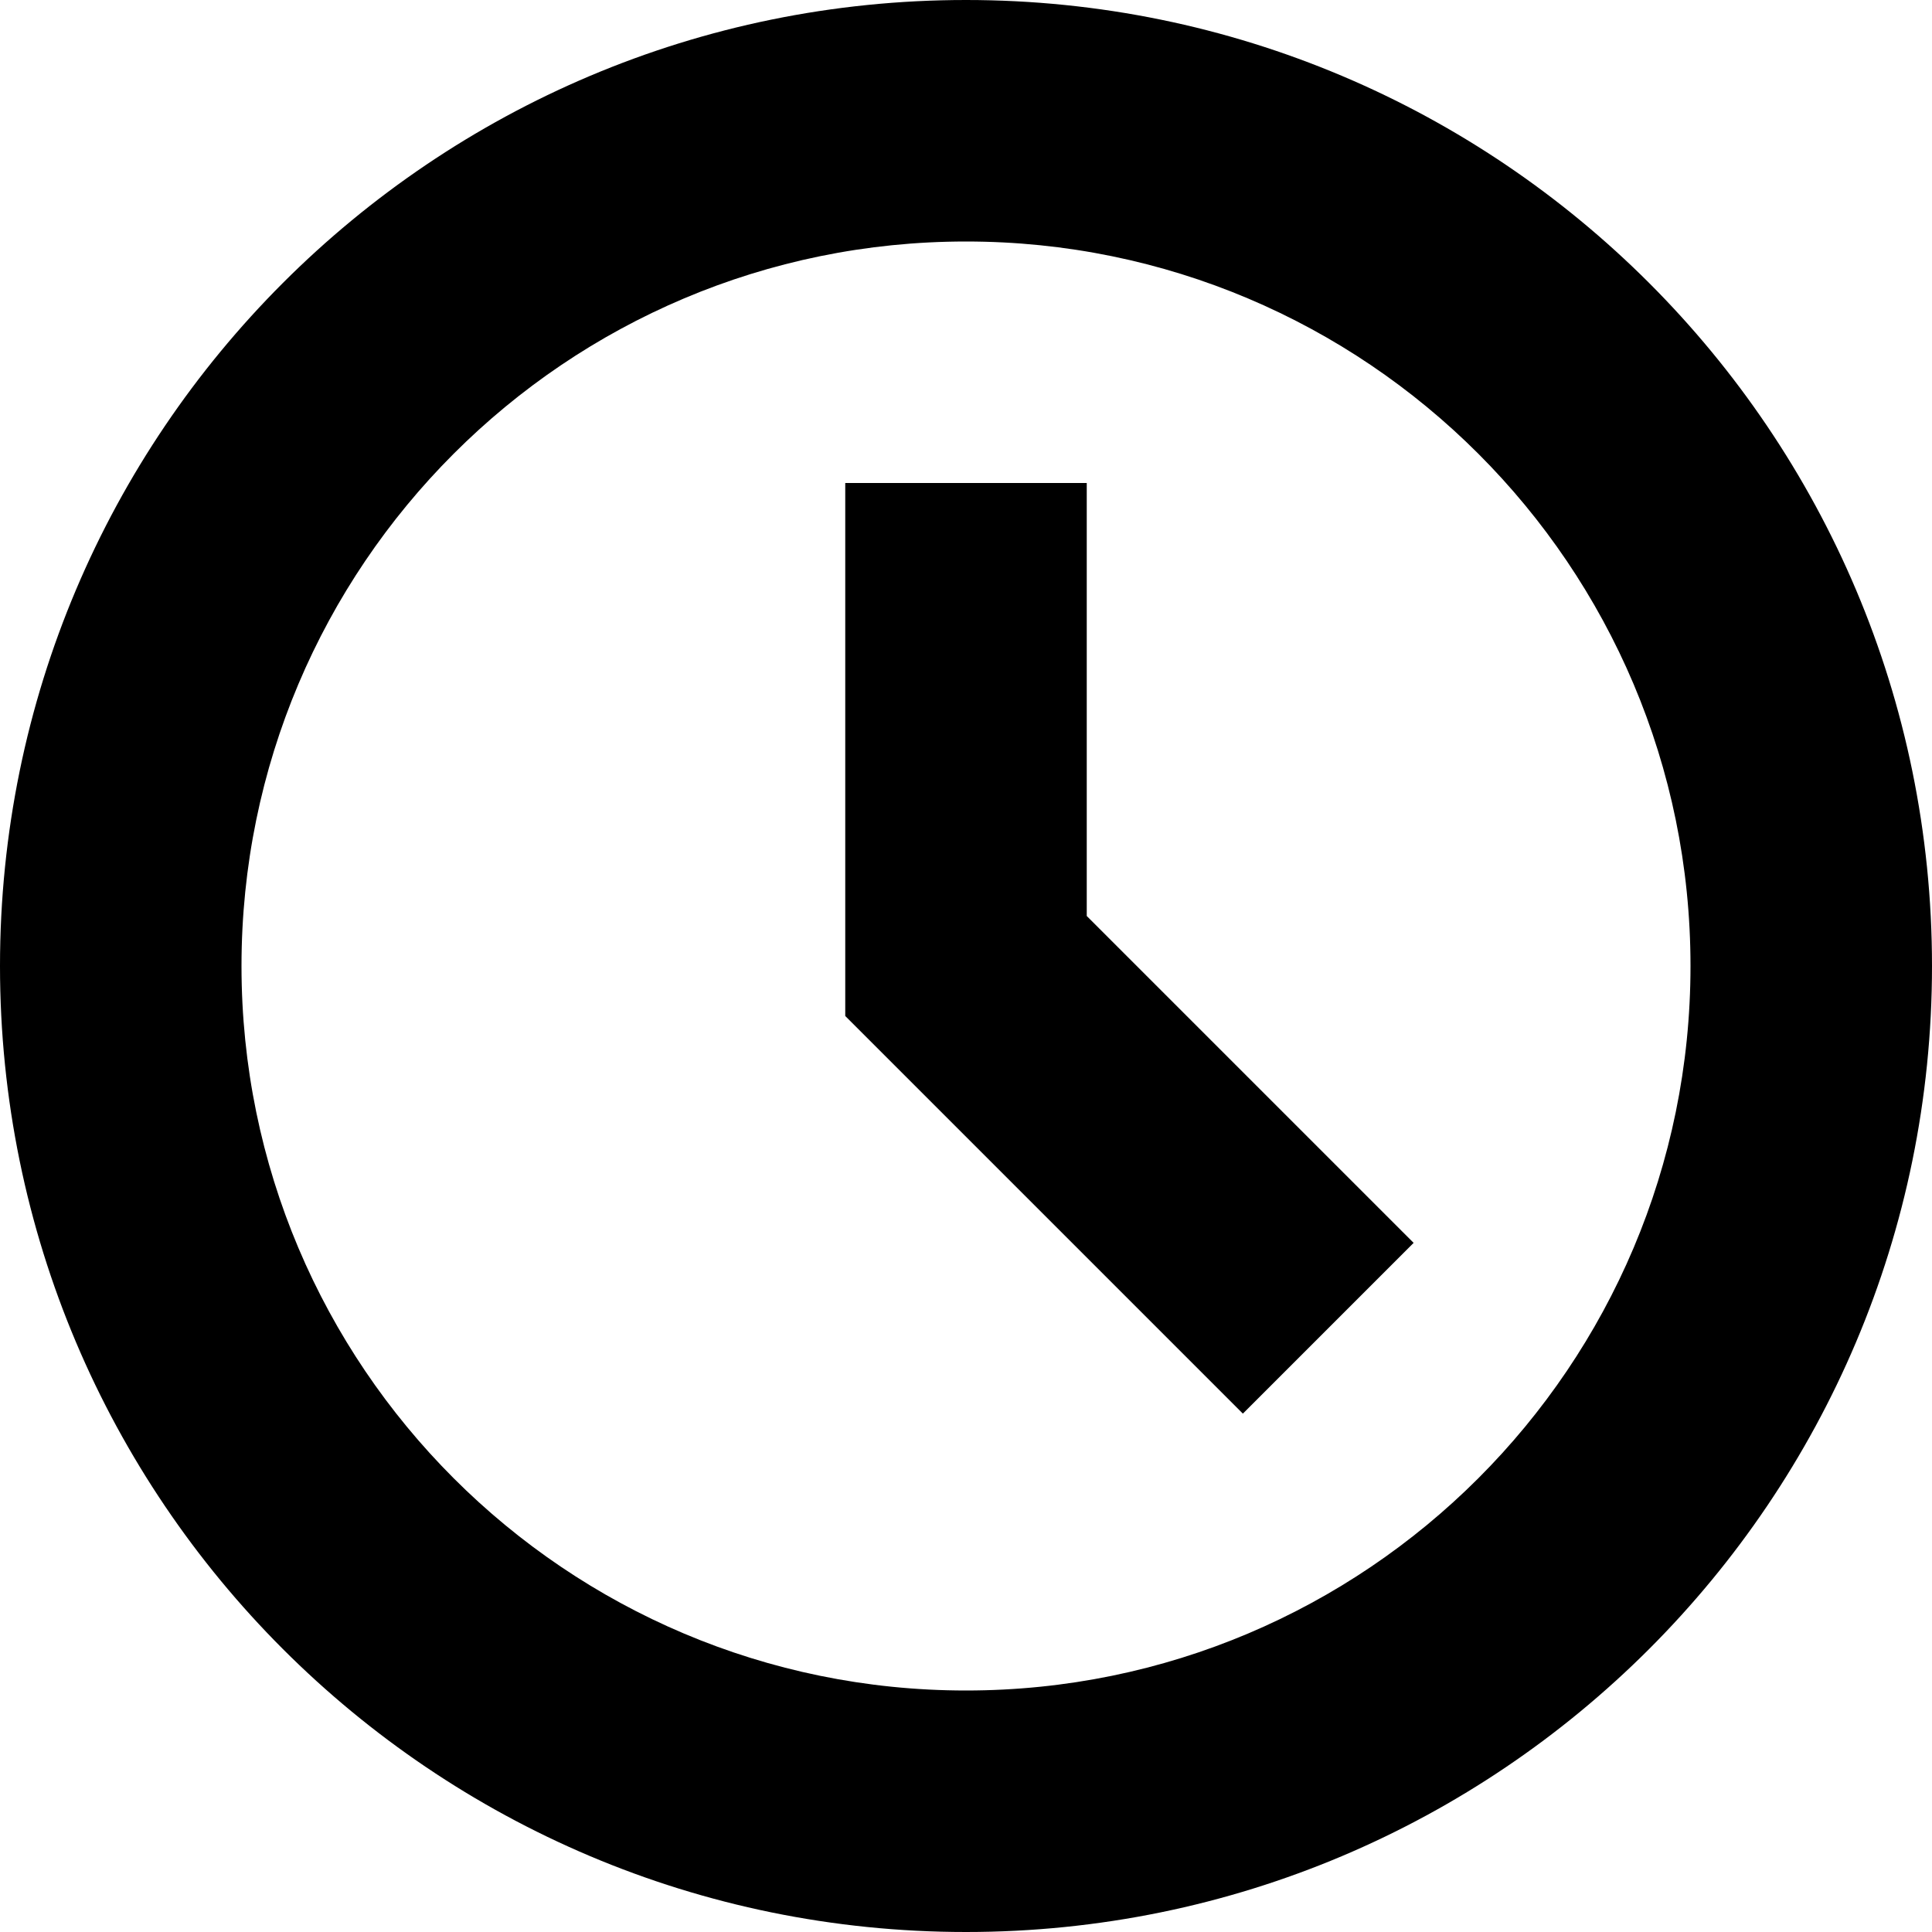
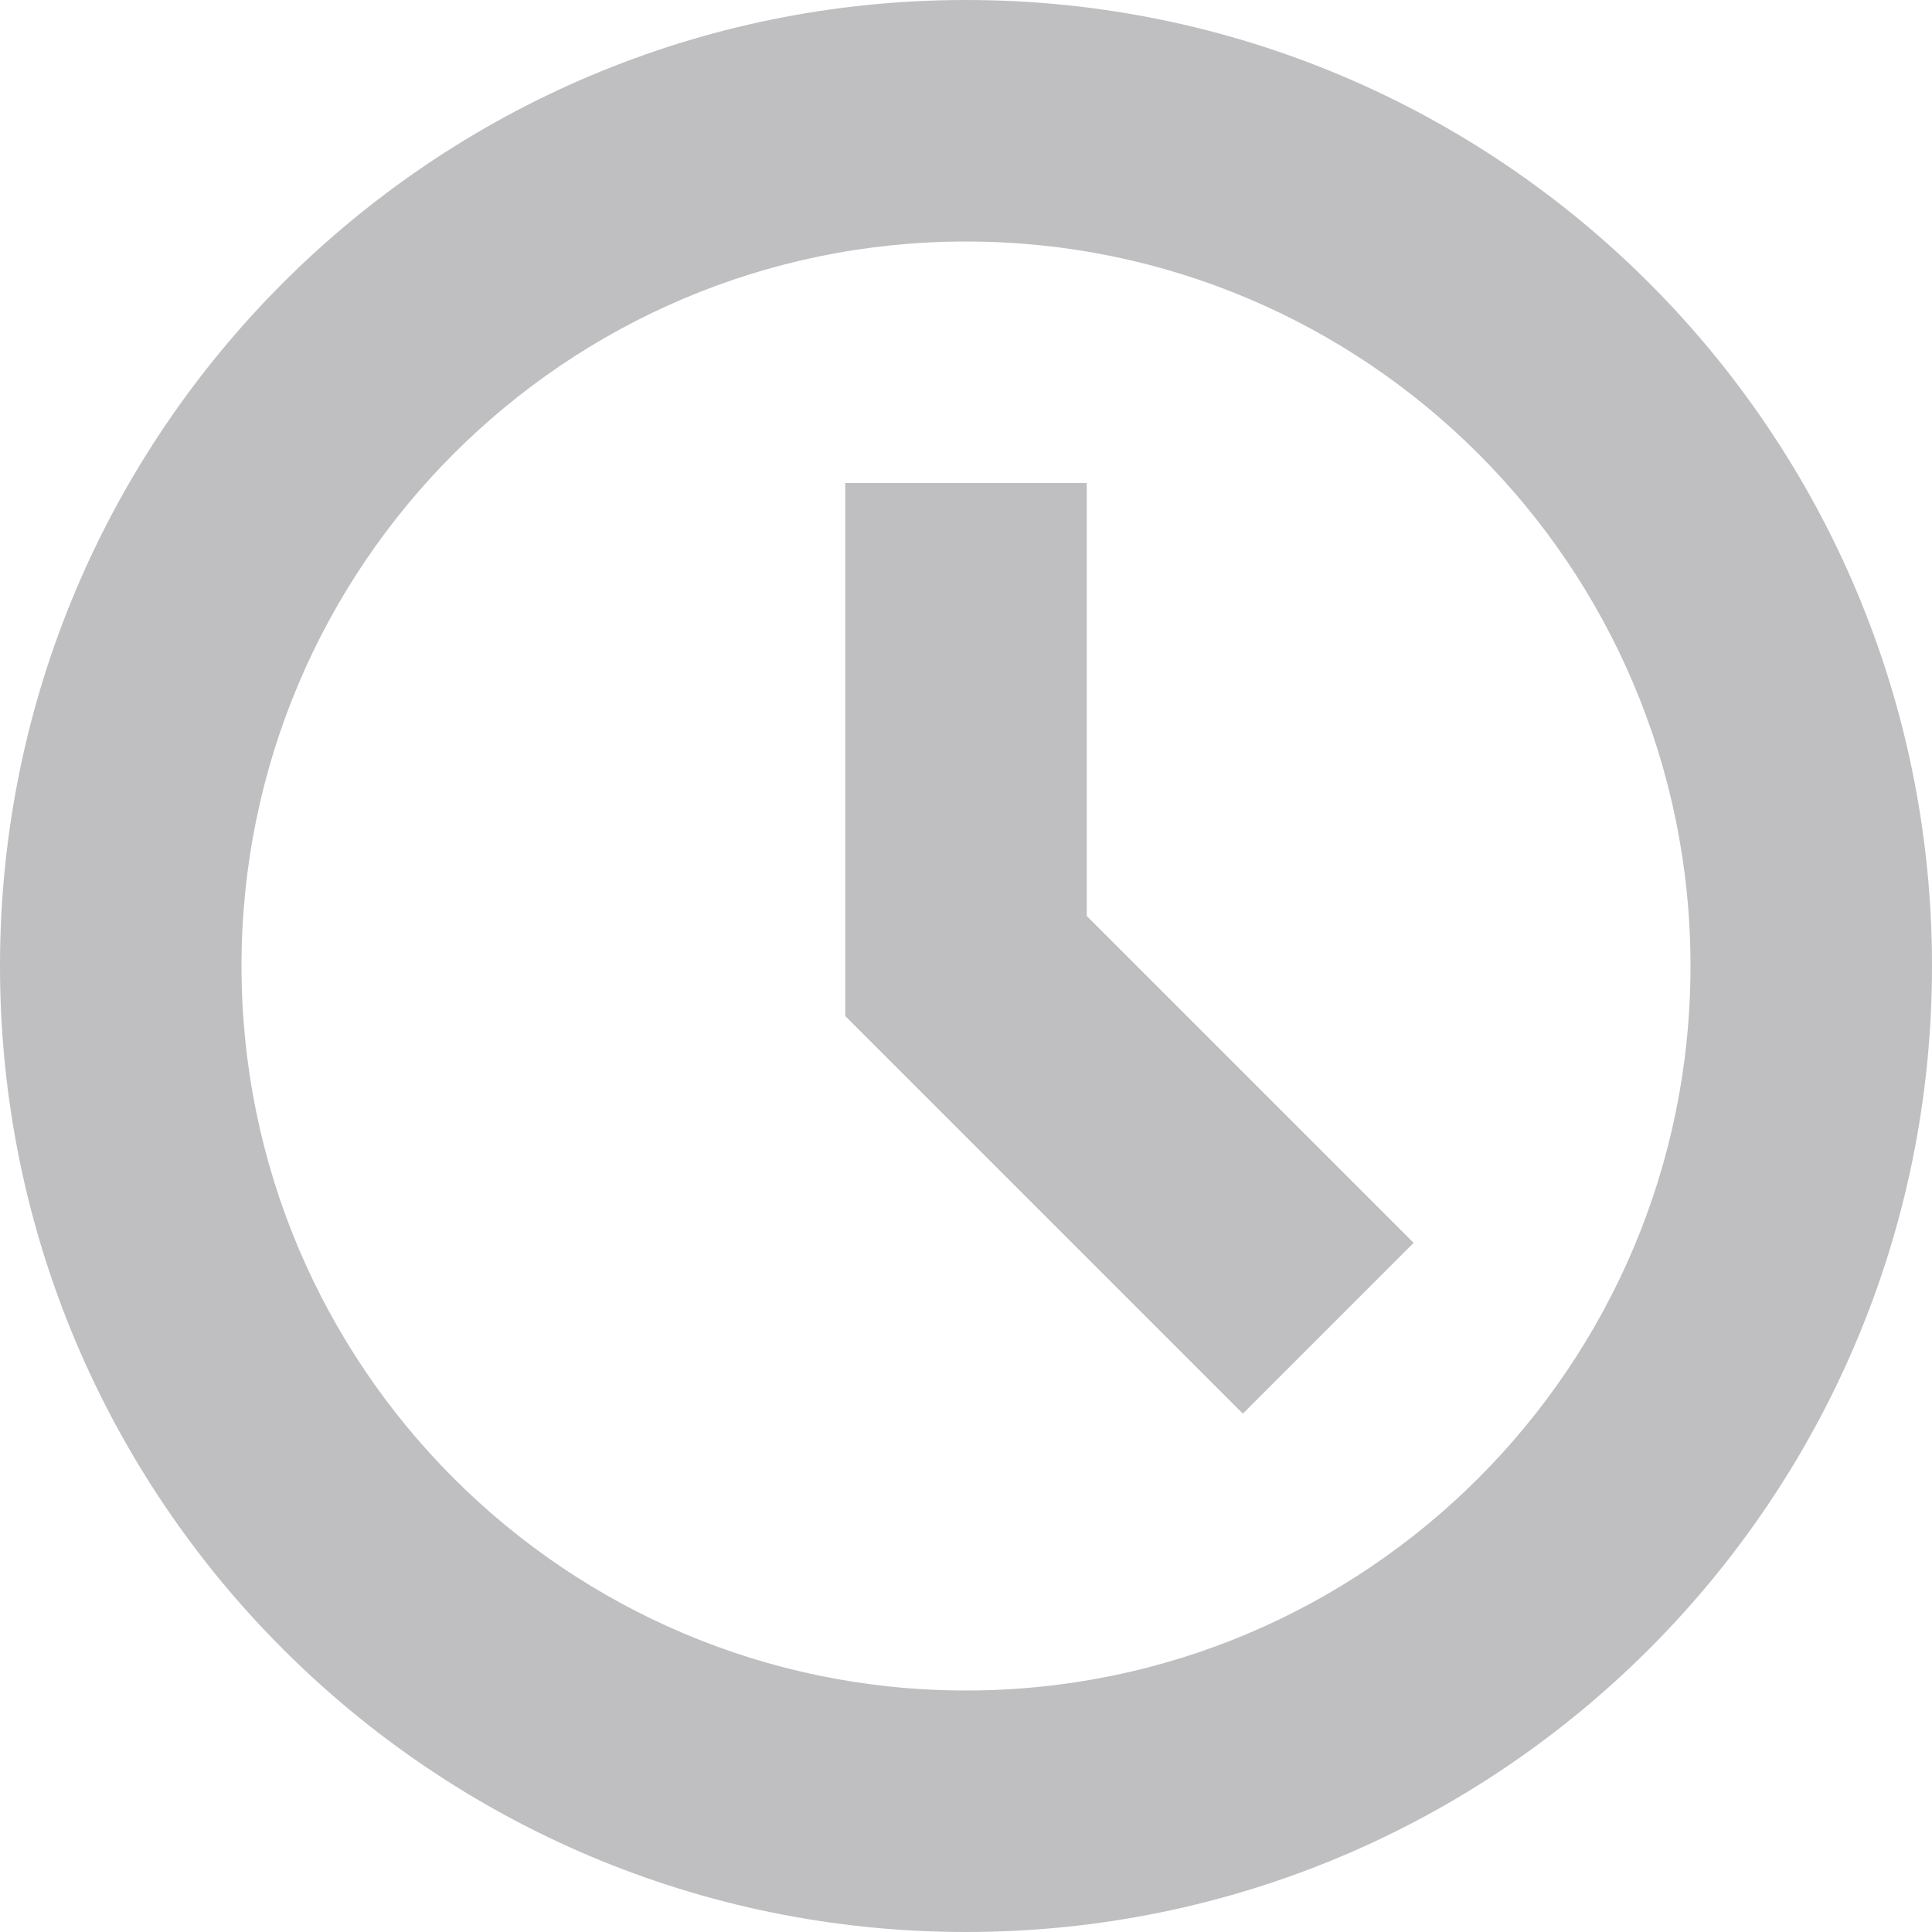
- <svg xmlns="http://www.w3.org/2000/svg" version="1.1" width="32" height="32" viewBox="0 0 32 32">
+ <svg xmlns="http://www.w3.org/2000/svg" version="1.1" width="32" height="32" fill="#bfbec0" viewBox="0 0 32 32">
  <path d="M20.586 23.414l-6.586-6.586v-8.828h4v7.172l5.414 5.414zM16 0c-8.837 0-16 7.163-16 16s7.163 16 16 16 16-7.163 16-16-7.163-16-16-16zM16 28c-6.627 0-12-5.373-12-12s5.373-12 12-12c6.627 0 12 5.373 12 12s-5.373 12-12 12z" />
</svg>
